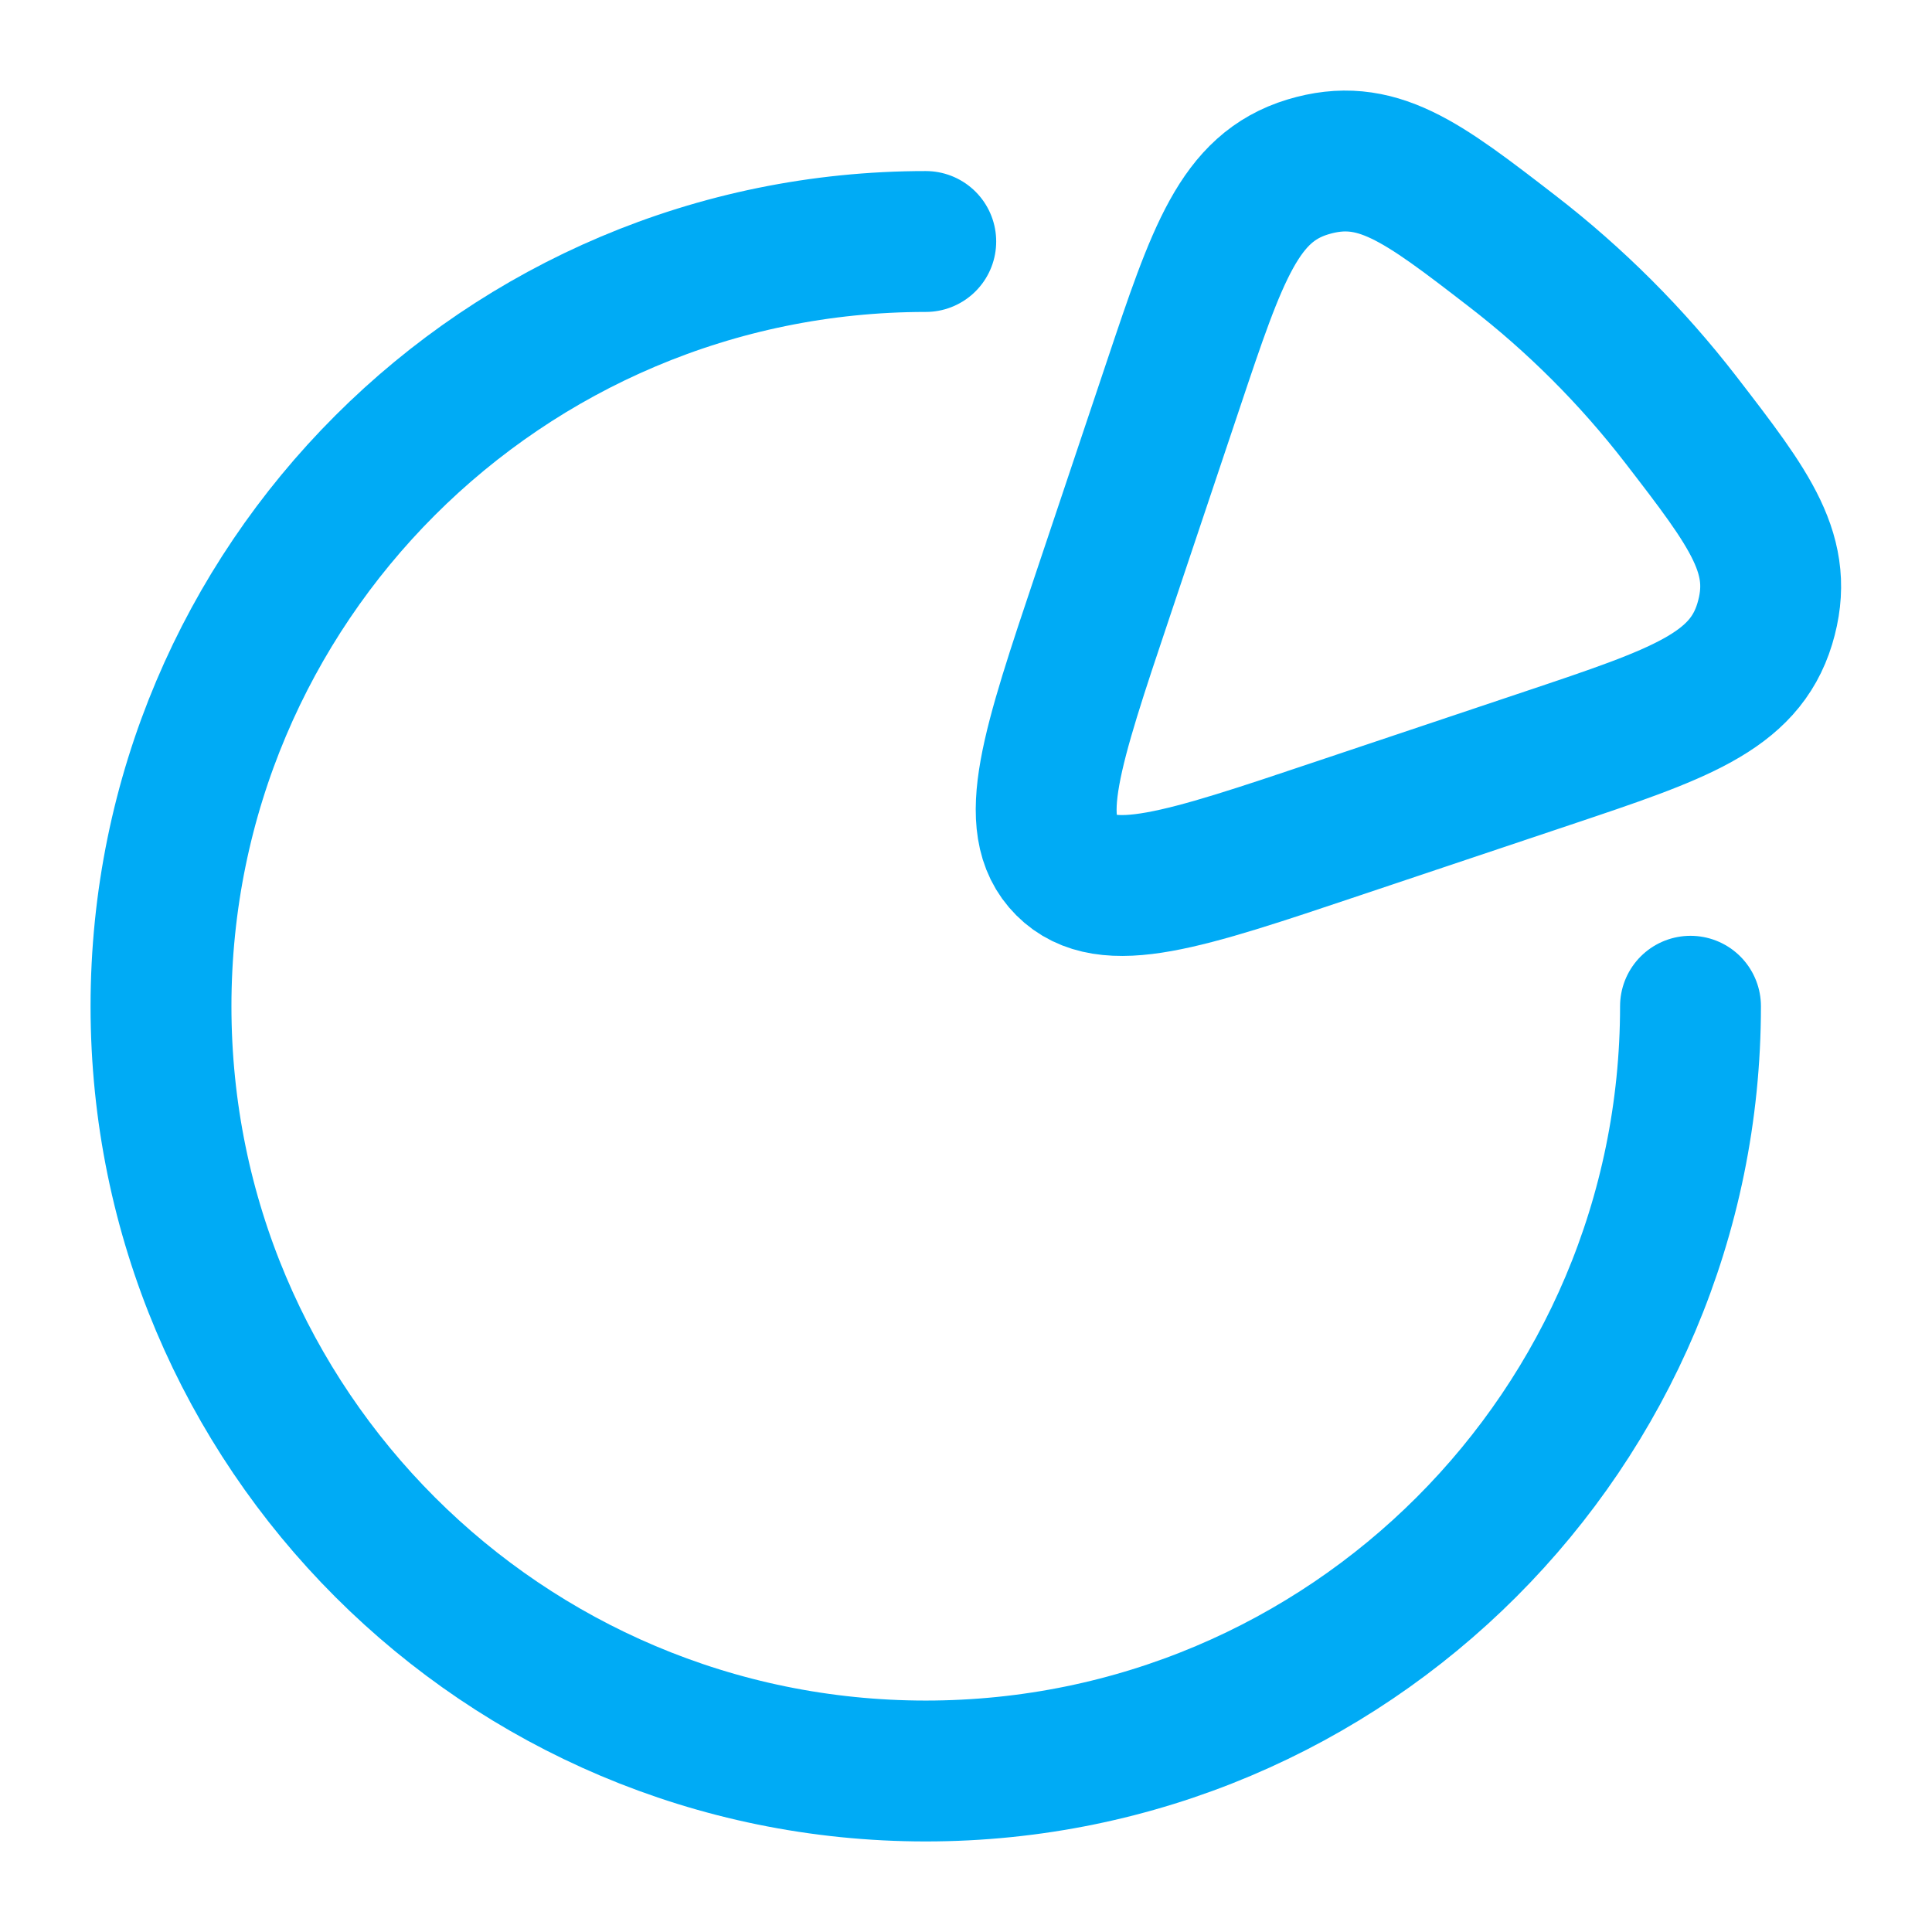
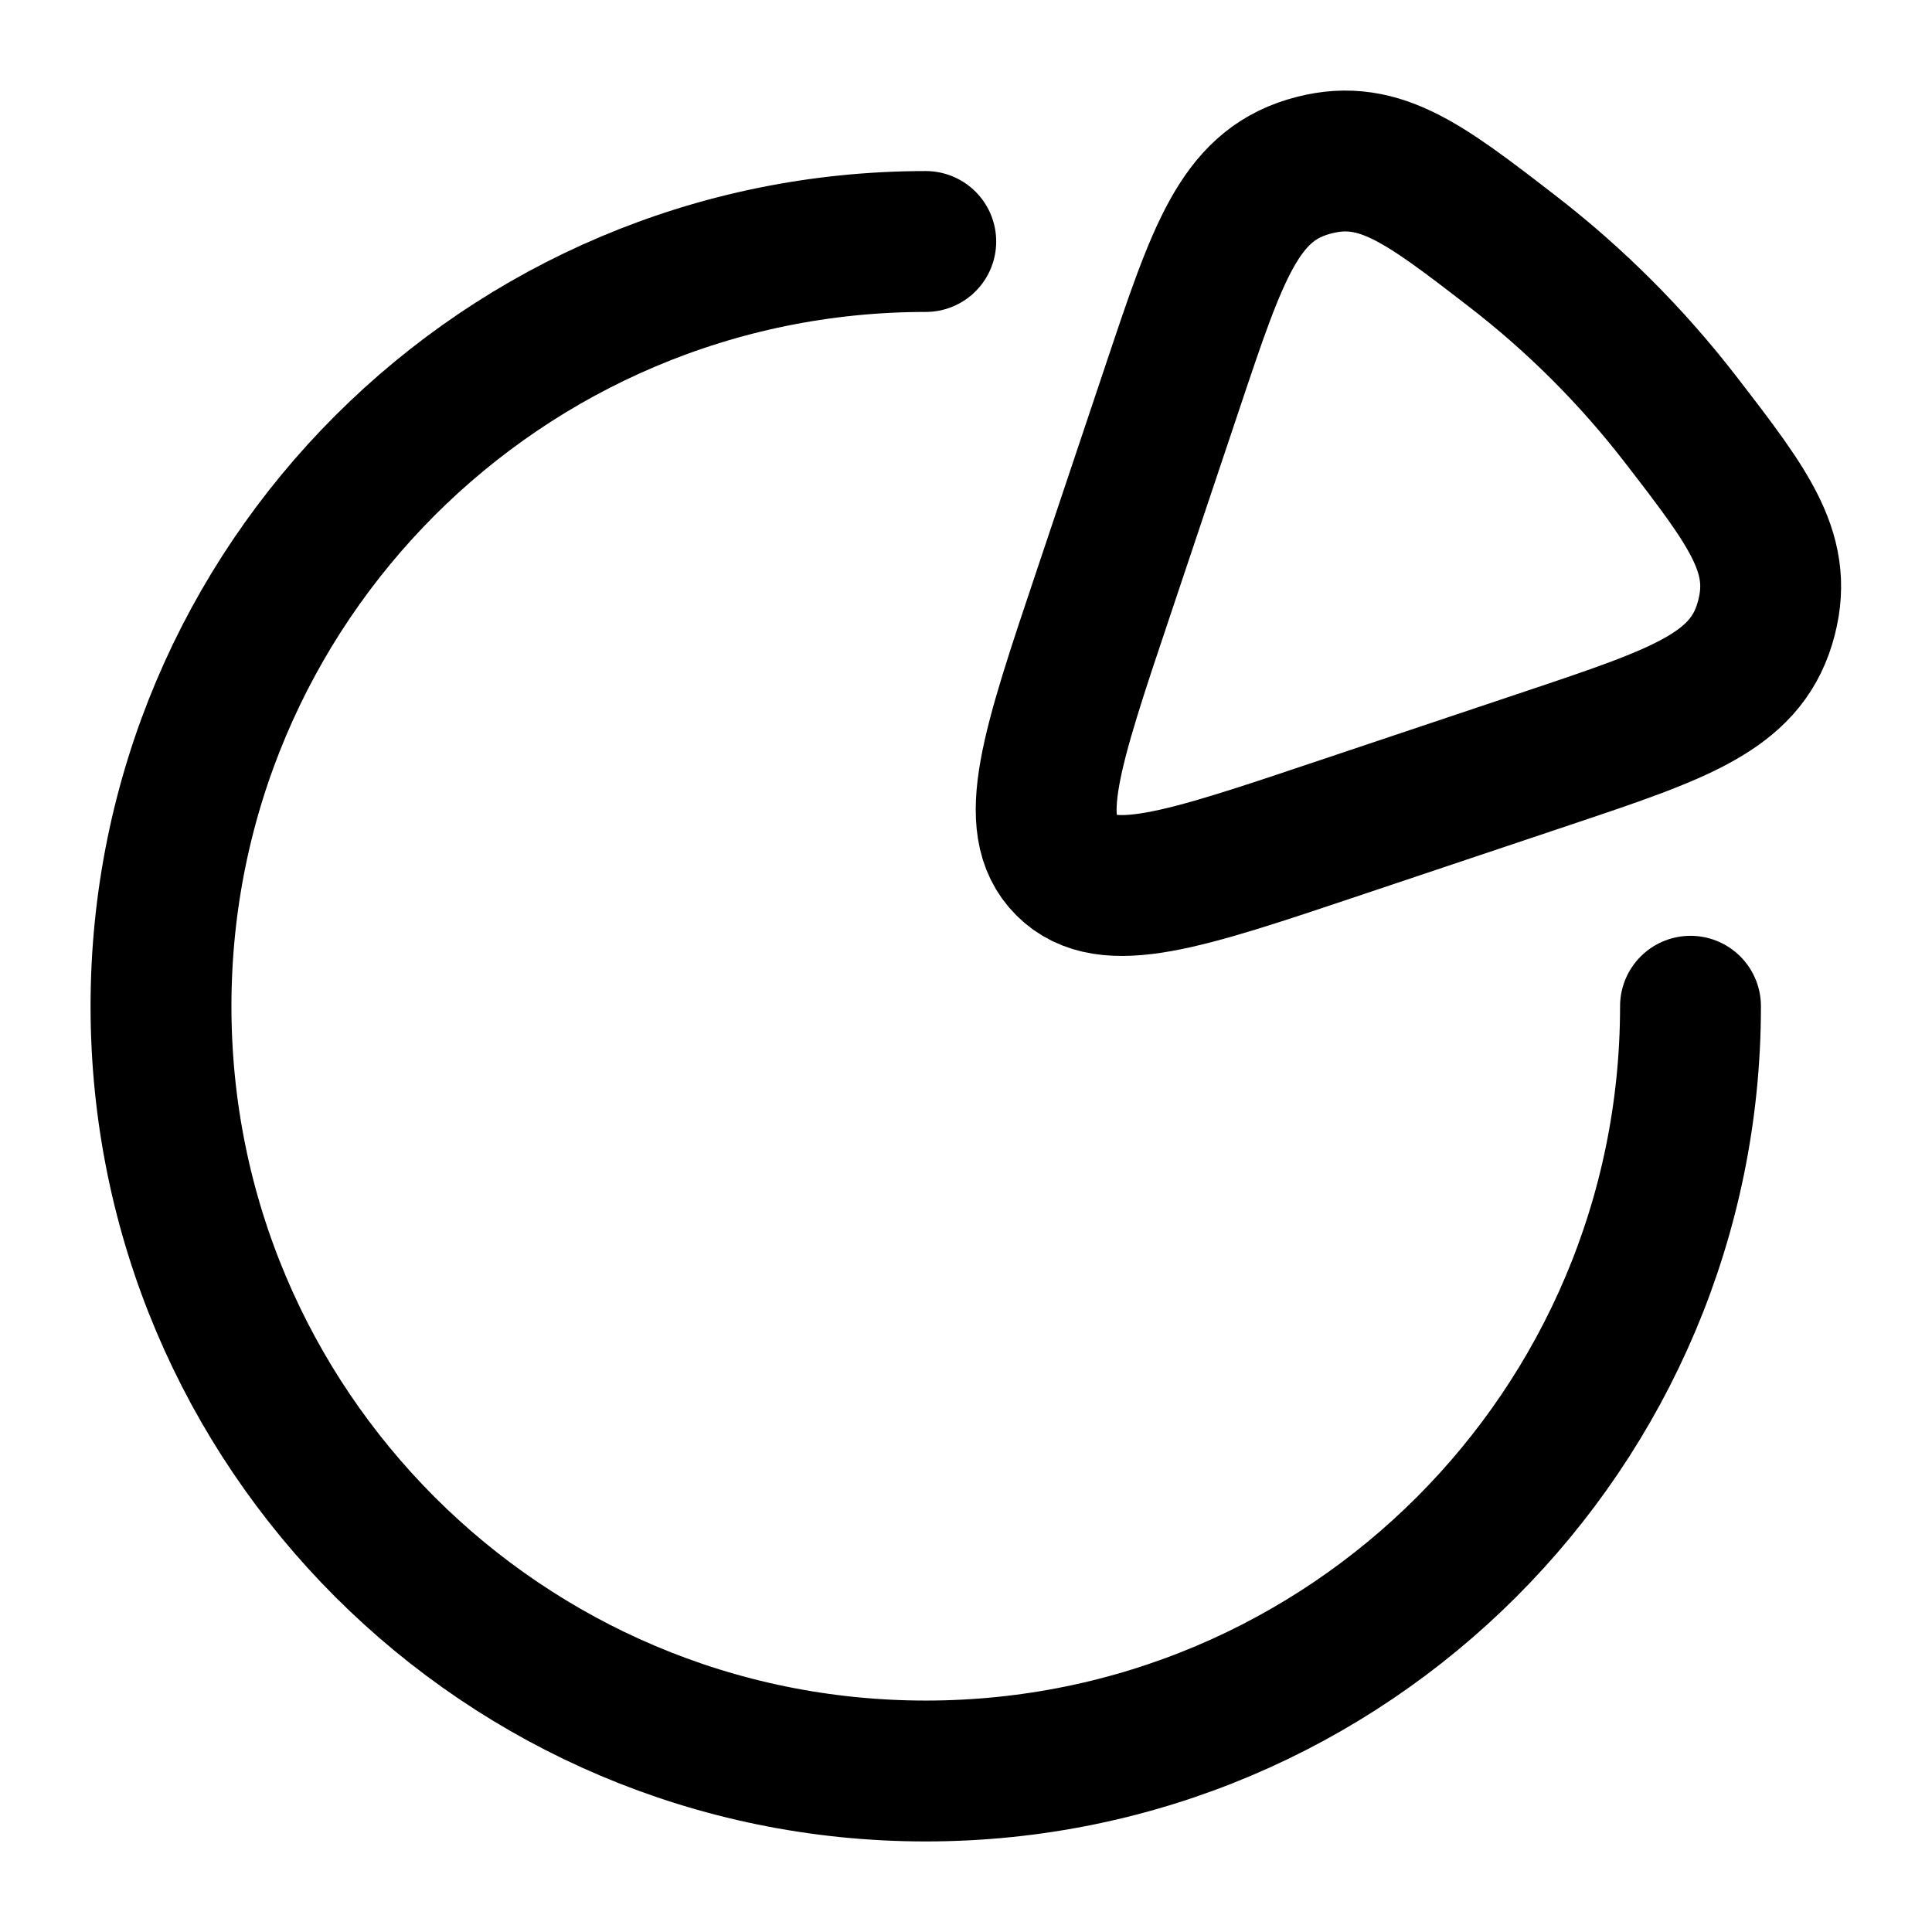
<svg xmlns="http://www.w3.org/2000/svg" width="24" height="24" viewBox="0 0 24 24" fill="none">
-   <path d="M21 12.5C21 17.747 16.747 22 11.5 22C6.253 22 2 17.747 2 12.5C2 7.253 6.253 3 11.5 3" stroke="#00ABF5" stroke-width="1.75" stroke-linecap="round" />
-   <path d="M13.701 7.386L14.577 4.773C15.122 3.146 15.395 2.333 16.245 2.074C17.096 1.816 17.659 2.25 18.786 3.12C19.569 3.724 20.272 4.427 20.877 5.21C21.746 6.337 22.18 6.9 21.922 7.751C21.663 8.601 20.85 8.874 19.223 9.419L16.61 10.295C14.701 10.936 13.747 11.256 13.244 10.752C12.74 10.249 13.06 9.295 13.701 7.386Z" stroke="#00ABF5" stroke-width="1.75" stroke-linejoin="round" />
+   <path d="M21 12.5C21 17.747 16.747 22 11.5 22C6.253 22 2 17.747 2 12.5C2 7.253 6.253 3 11.5 3" stroke="currentColor" stroke-width="1.75" stroke-linecap="round" />
+   <path d="M13.701 7.386L14.577 4.773C15.122 3.146 15.395 2.333 16.245 2.074C17.096 1.816 17.659 2.25 18.786 3.12C19.569 3.724 20.272 4.427 20.877 5.21C21.746 6.337 22.18 6.9 21.922 7.751C21.663 8.601 20.85 8.874 19.223 9.419L16.61 10.295C14.701 10.936 13.747 11.256 13.244 10.752C12.74 10.249 13.06 9.295 13.701 7.386Z" stroke="currentColor" stroke-width="1.75" stroke-linejoin="round" />
</svg>
